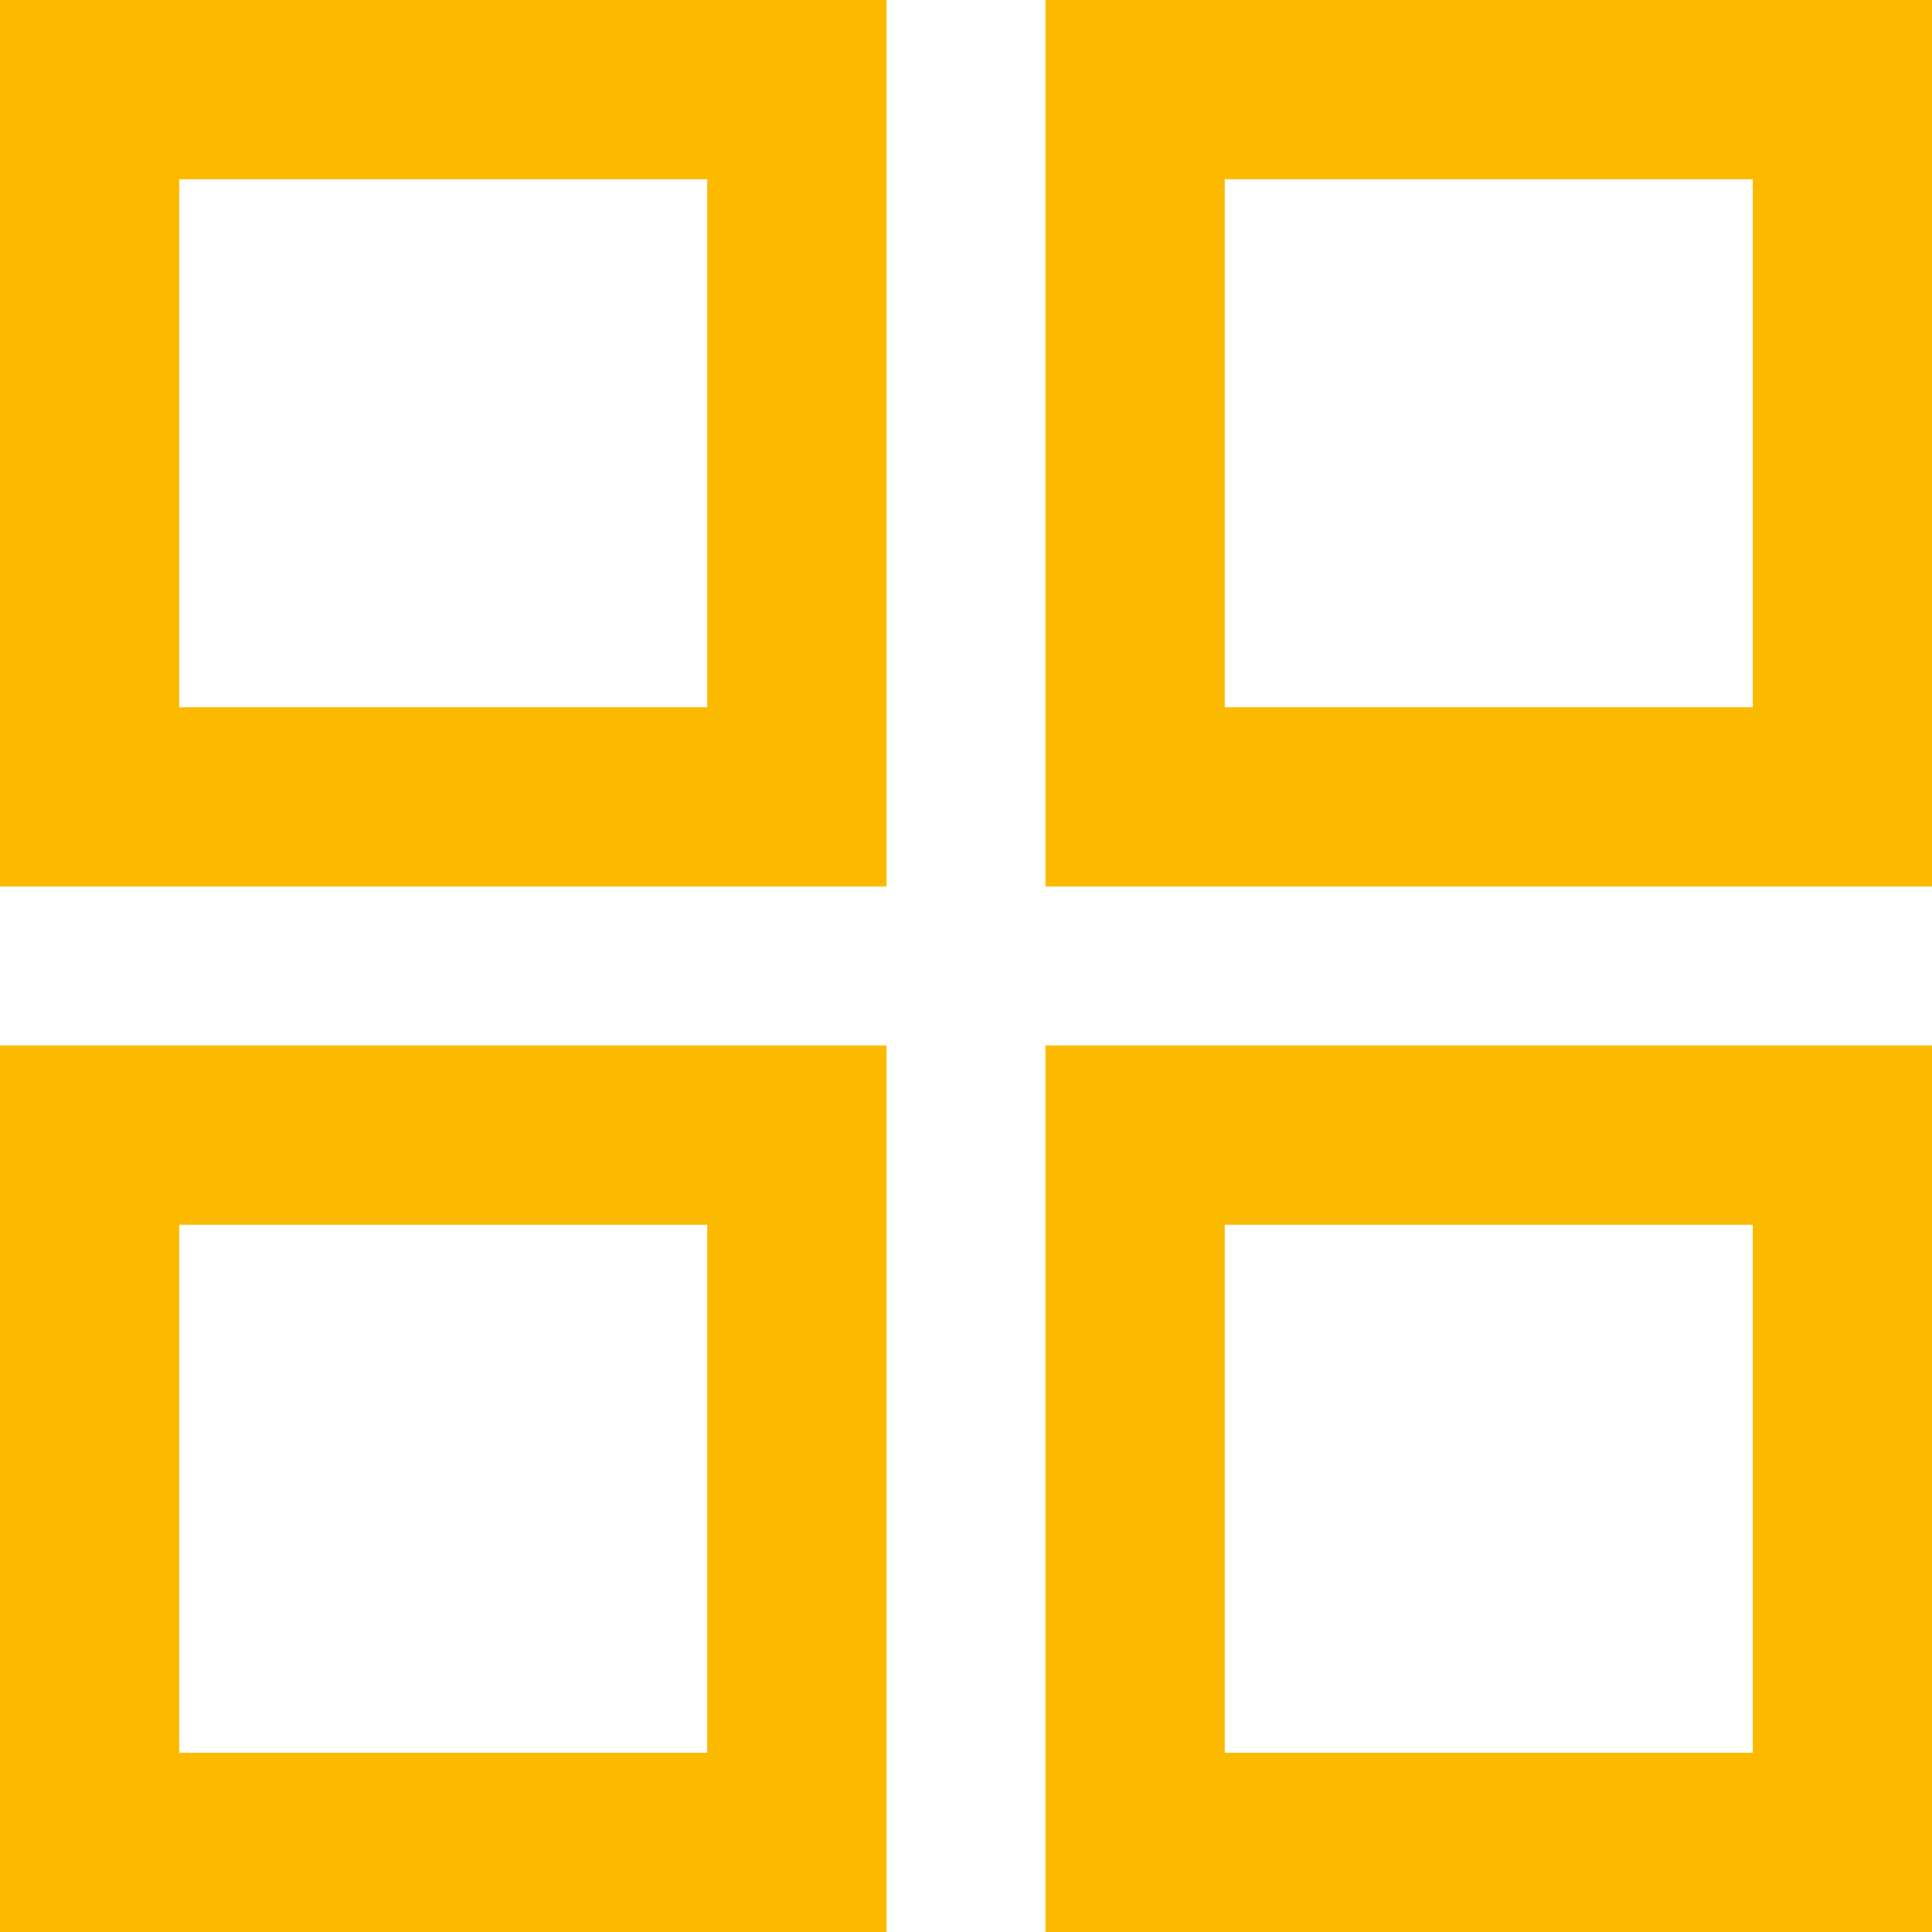
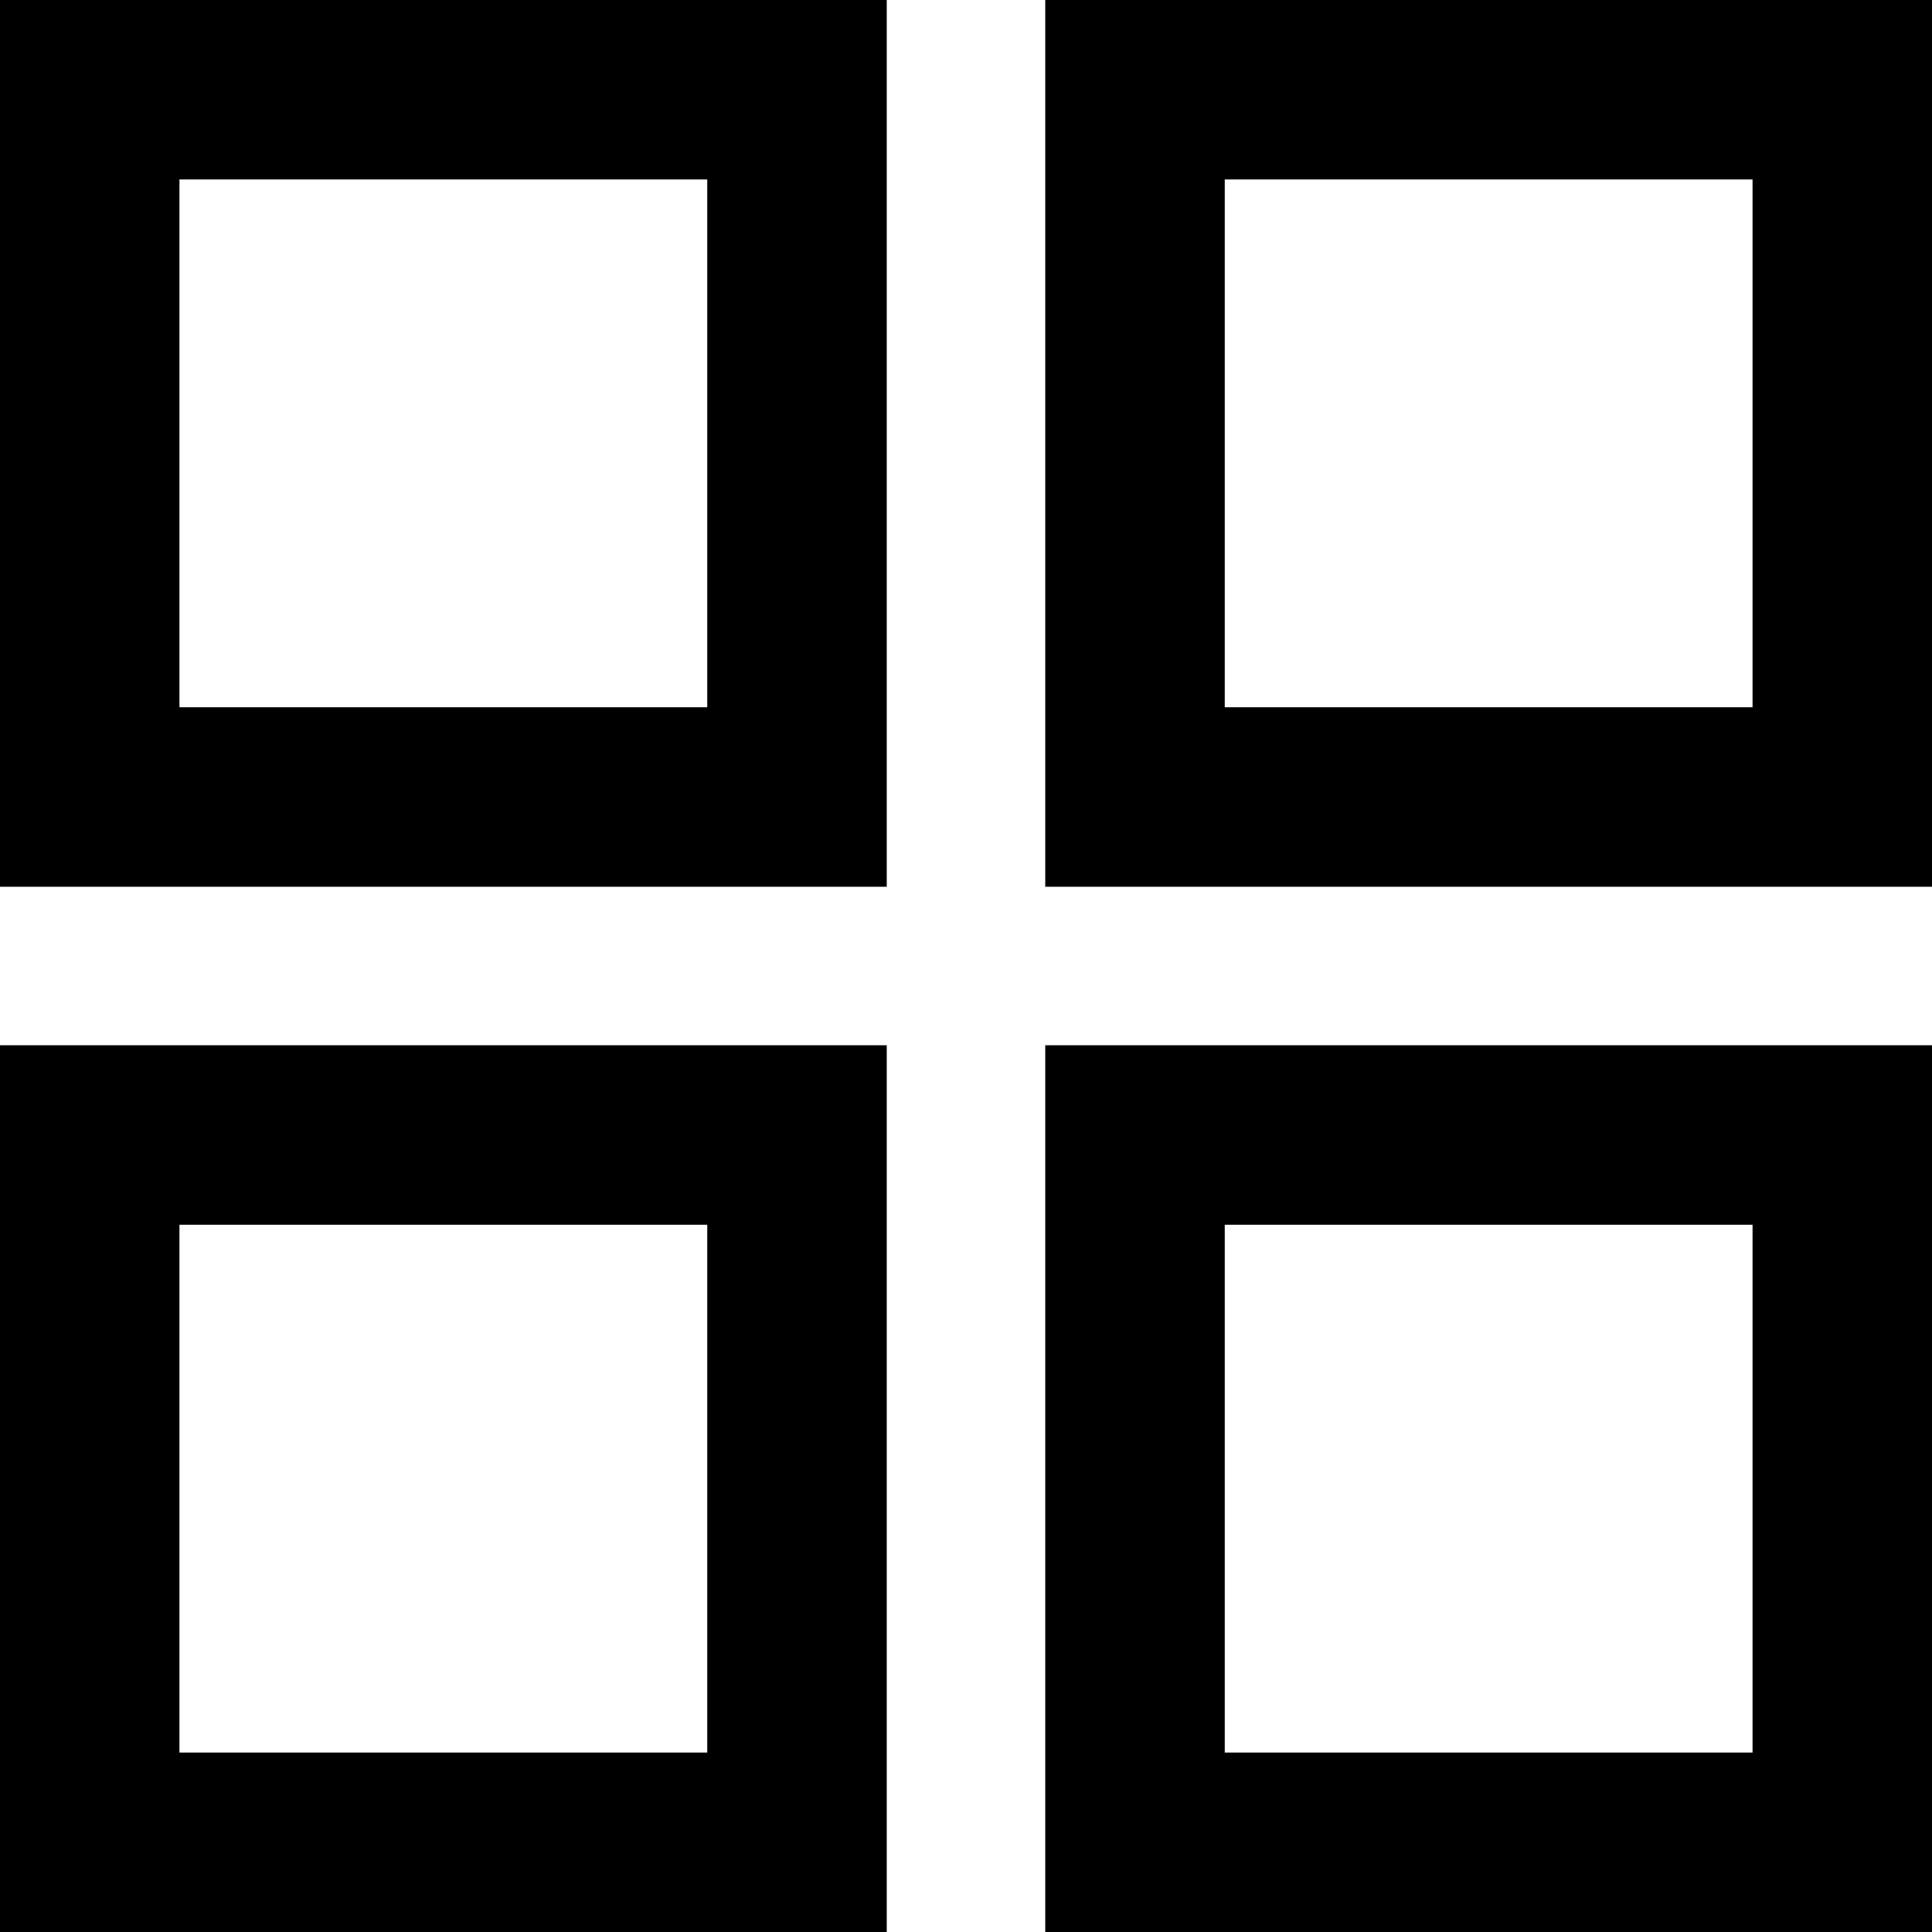
<svg xmlns="http://www.w3.org/2000/svg" width="20" height="20" viewBox="0 0 20 20">
  <defs>
    <style>
      .cls-1 {
-         fill: #fbb900;
+         fill: currentColor;
      }
    </style>
  </defs>
  <path id="grid_view_FILL0_wght500_GRAD0_opsz48" class="cls-1" d="M5.7,14.88V5.7h9.18v9.18Zm0,10.82V16.52h9.18V25.7ZM16.52,14.88V5.7H25.7v9.18Zm0,10.82V16.52H25.7V25.7ZM7.558,13.022h5.464V7.558H7.558Zm10.82,0h5.464V7.558H18.378Zm0,10.82h5.464V18.378H18.378Zm-10.82,0h5.464V18.378H7.558ZM18.378,13.022ZM18.378,18.378ZM13.022,18.378ZM13.022,13.022Z" transform="translate(-5.7 -5.7)" />
</svg>
